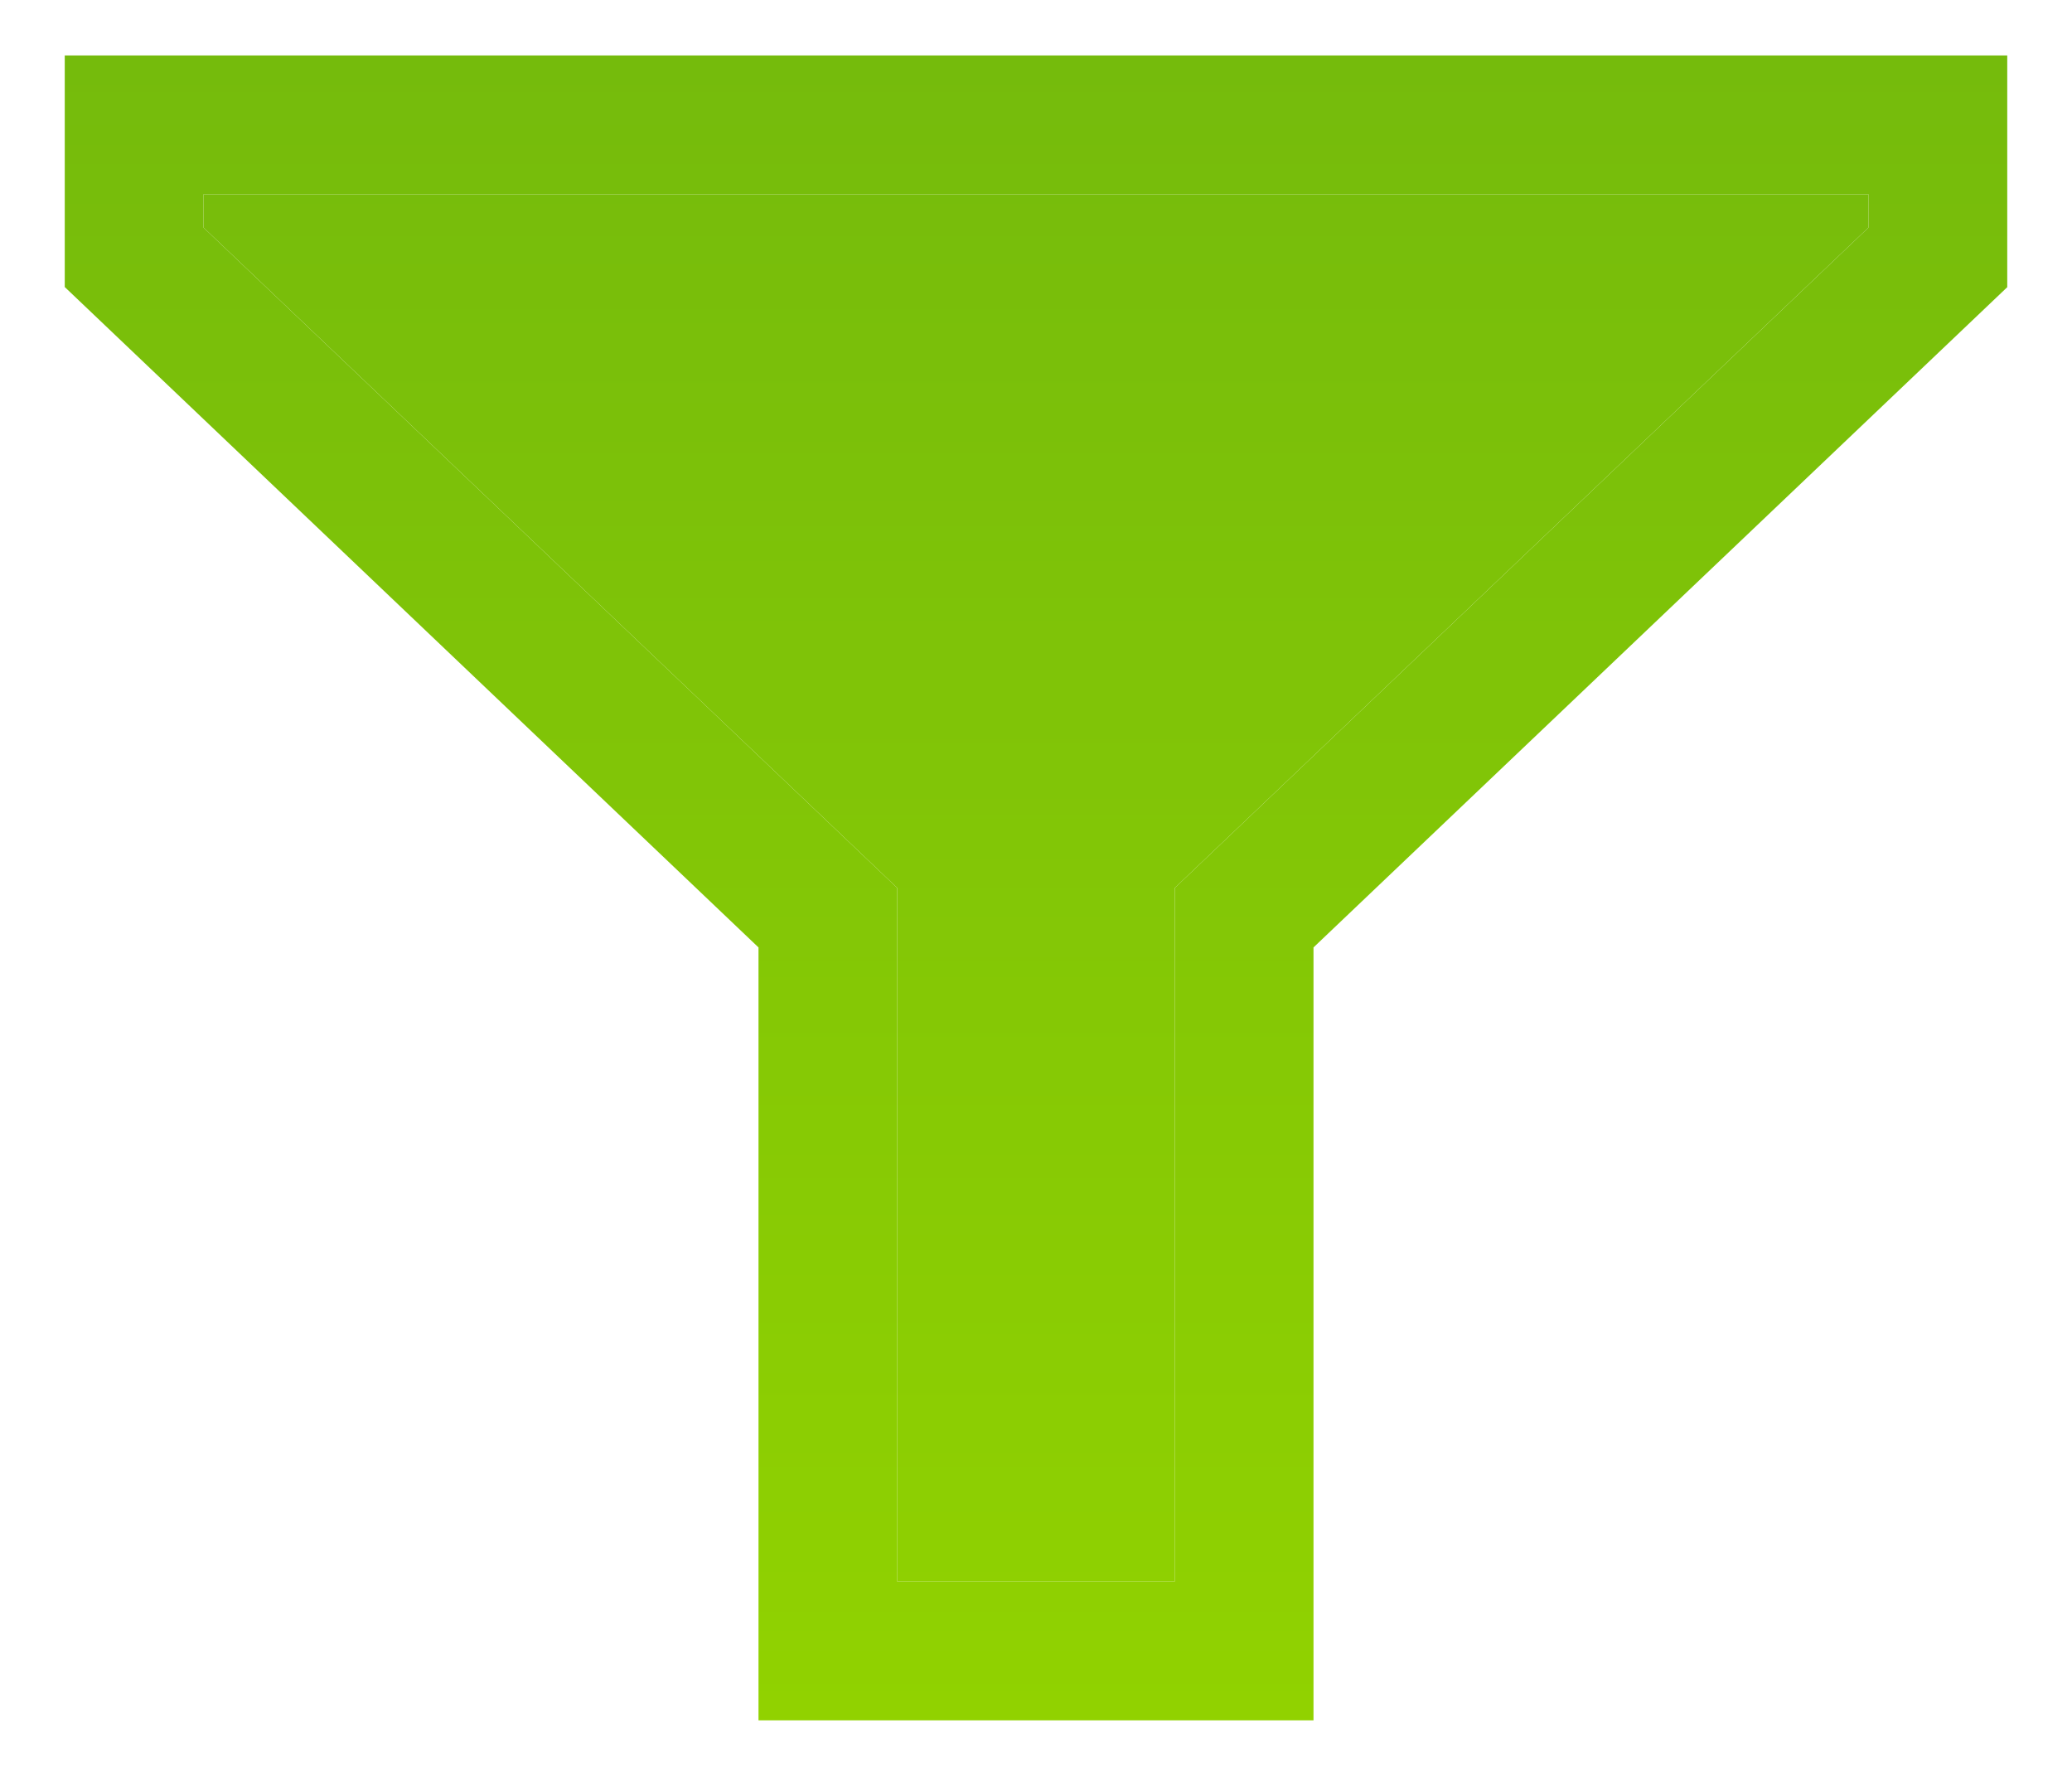
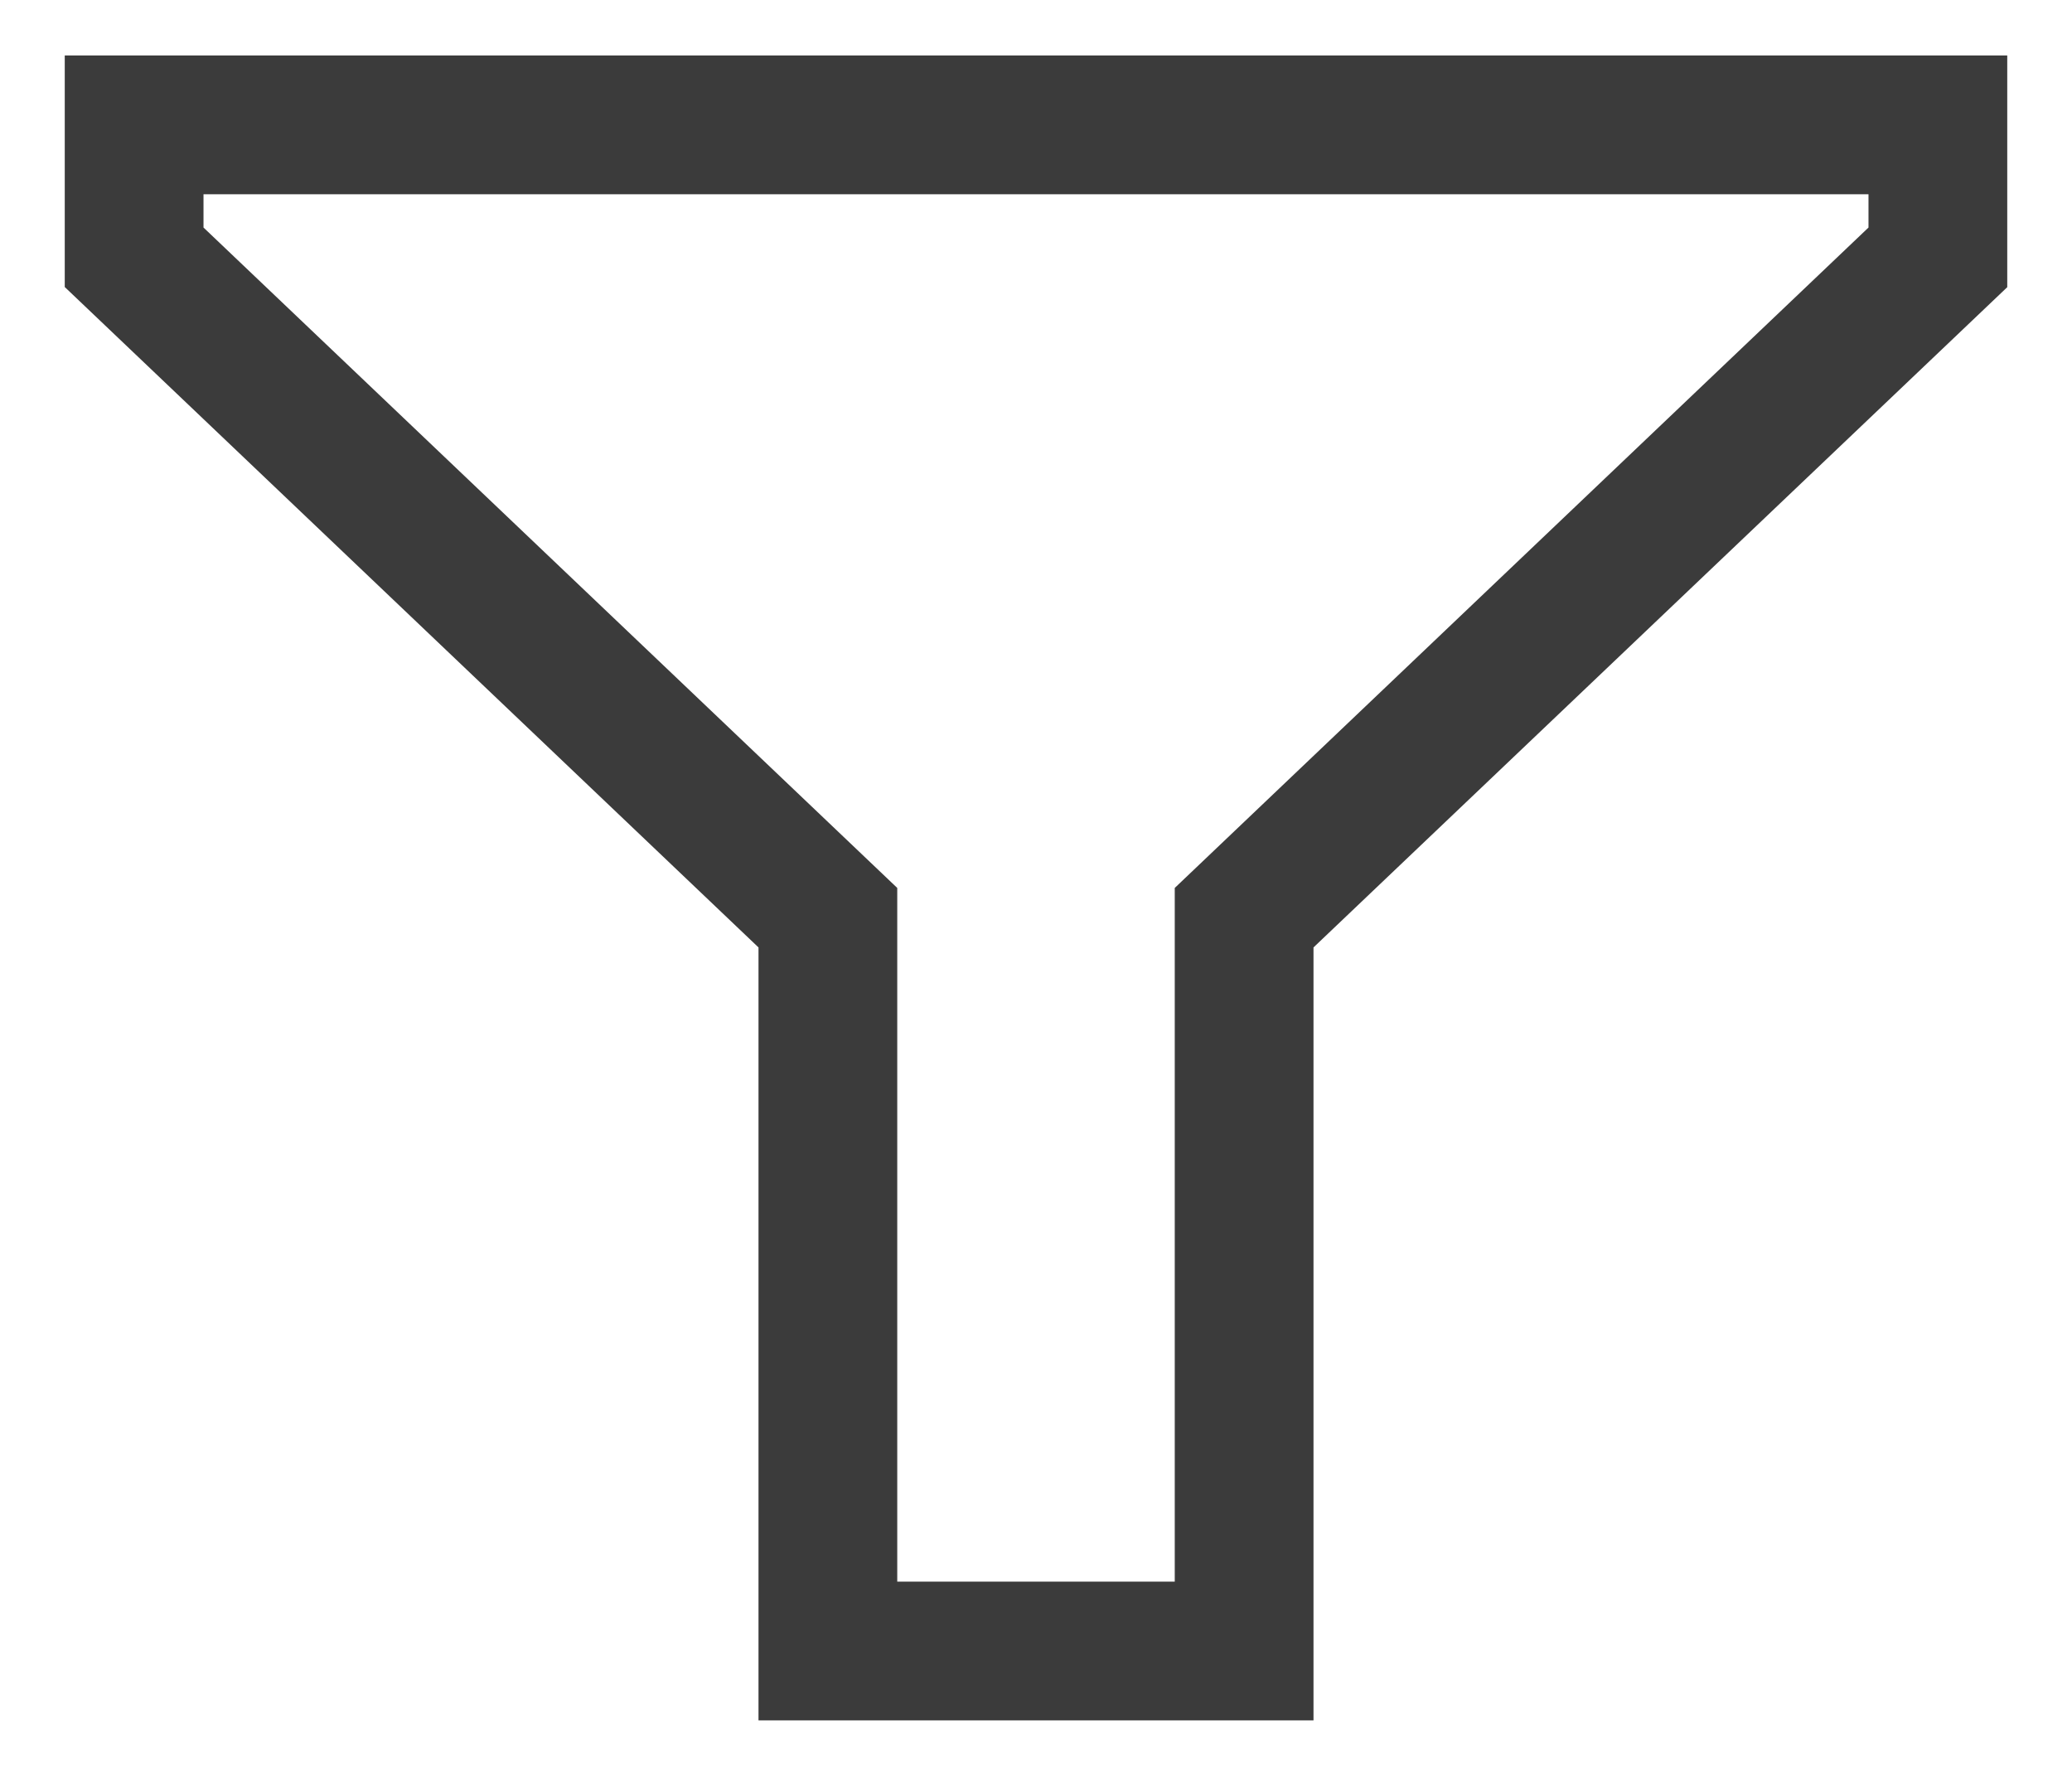
<svg xmlns="http://www.w3.org/2000/svg" width="28" height="24" viewBox="0 0 28 24" fill="none">
-   <path fill-rule="evenodd" clip-rule="evenodd" d="M27.125 0.75V3.881L17.75 12.804V23.25H10.25V12.804L0.875 3.879V0.75H27.125ZM12.125 12V21.375H15.875V12L25.25 3.075V2.625H2.75V3.075L12.125 12Z" fill="url(#paint0_linear_19_11876)" />
-   <path d="M12.125 12V21.375H15.875V12L25.25 3.075V2.625H2.75V3.075L12.125 12Z" fill="url(#paint1_linear_19_11876)" />
-   <defs>
-     <linearGradient id="paint0_linear_19_11876" x1="14" y1="0.75" x2="14" y2="23.25" gradientUnits="userSpaceOnUse">
-       <stop stop-color="#75BB0C" />
-       <stop offset="1" stop-color="#91D200" />
-     </linearGradient>
-     <linearGradient id="paint1_linear_19_11876" x1="14" y1="0.75" x2="14" y2="23.25" gradientUnits="userSpaceOnUse">
-       <stop stop-color="#75BB0C" />
-       <stop offset="1" stop-color="#91D200" />
-     </linearGradient>
-   </defs>
+   <path fill-rule="evenodd" clip-rule="evenodd" d="M27.125 0.75V3.881L17.75 12.804V23.25H10.25V12.804L0.875 3.879V0.75H27.125ZM12.125 12V21.375H15.875V12L25.25 3.075V2.625H2.75V3.075L12.125 12Z" fill="#3B3B3B" />
</svg>
